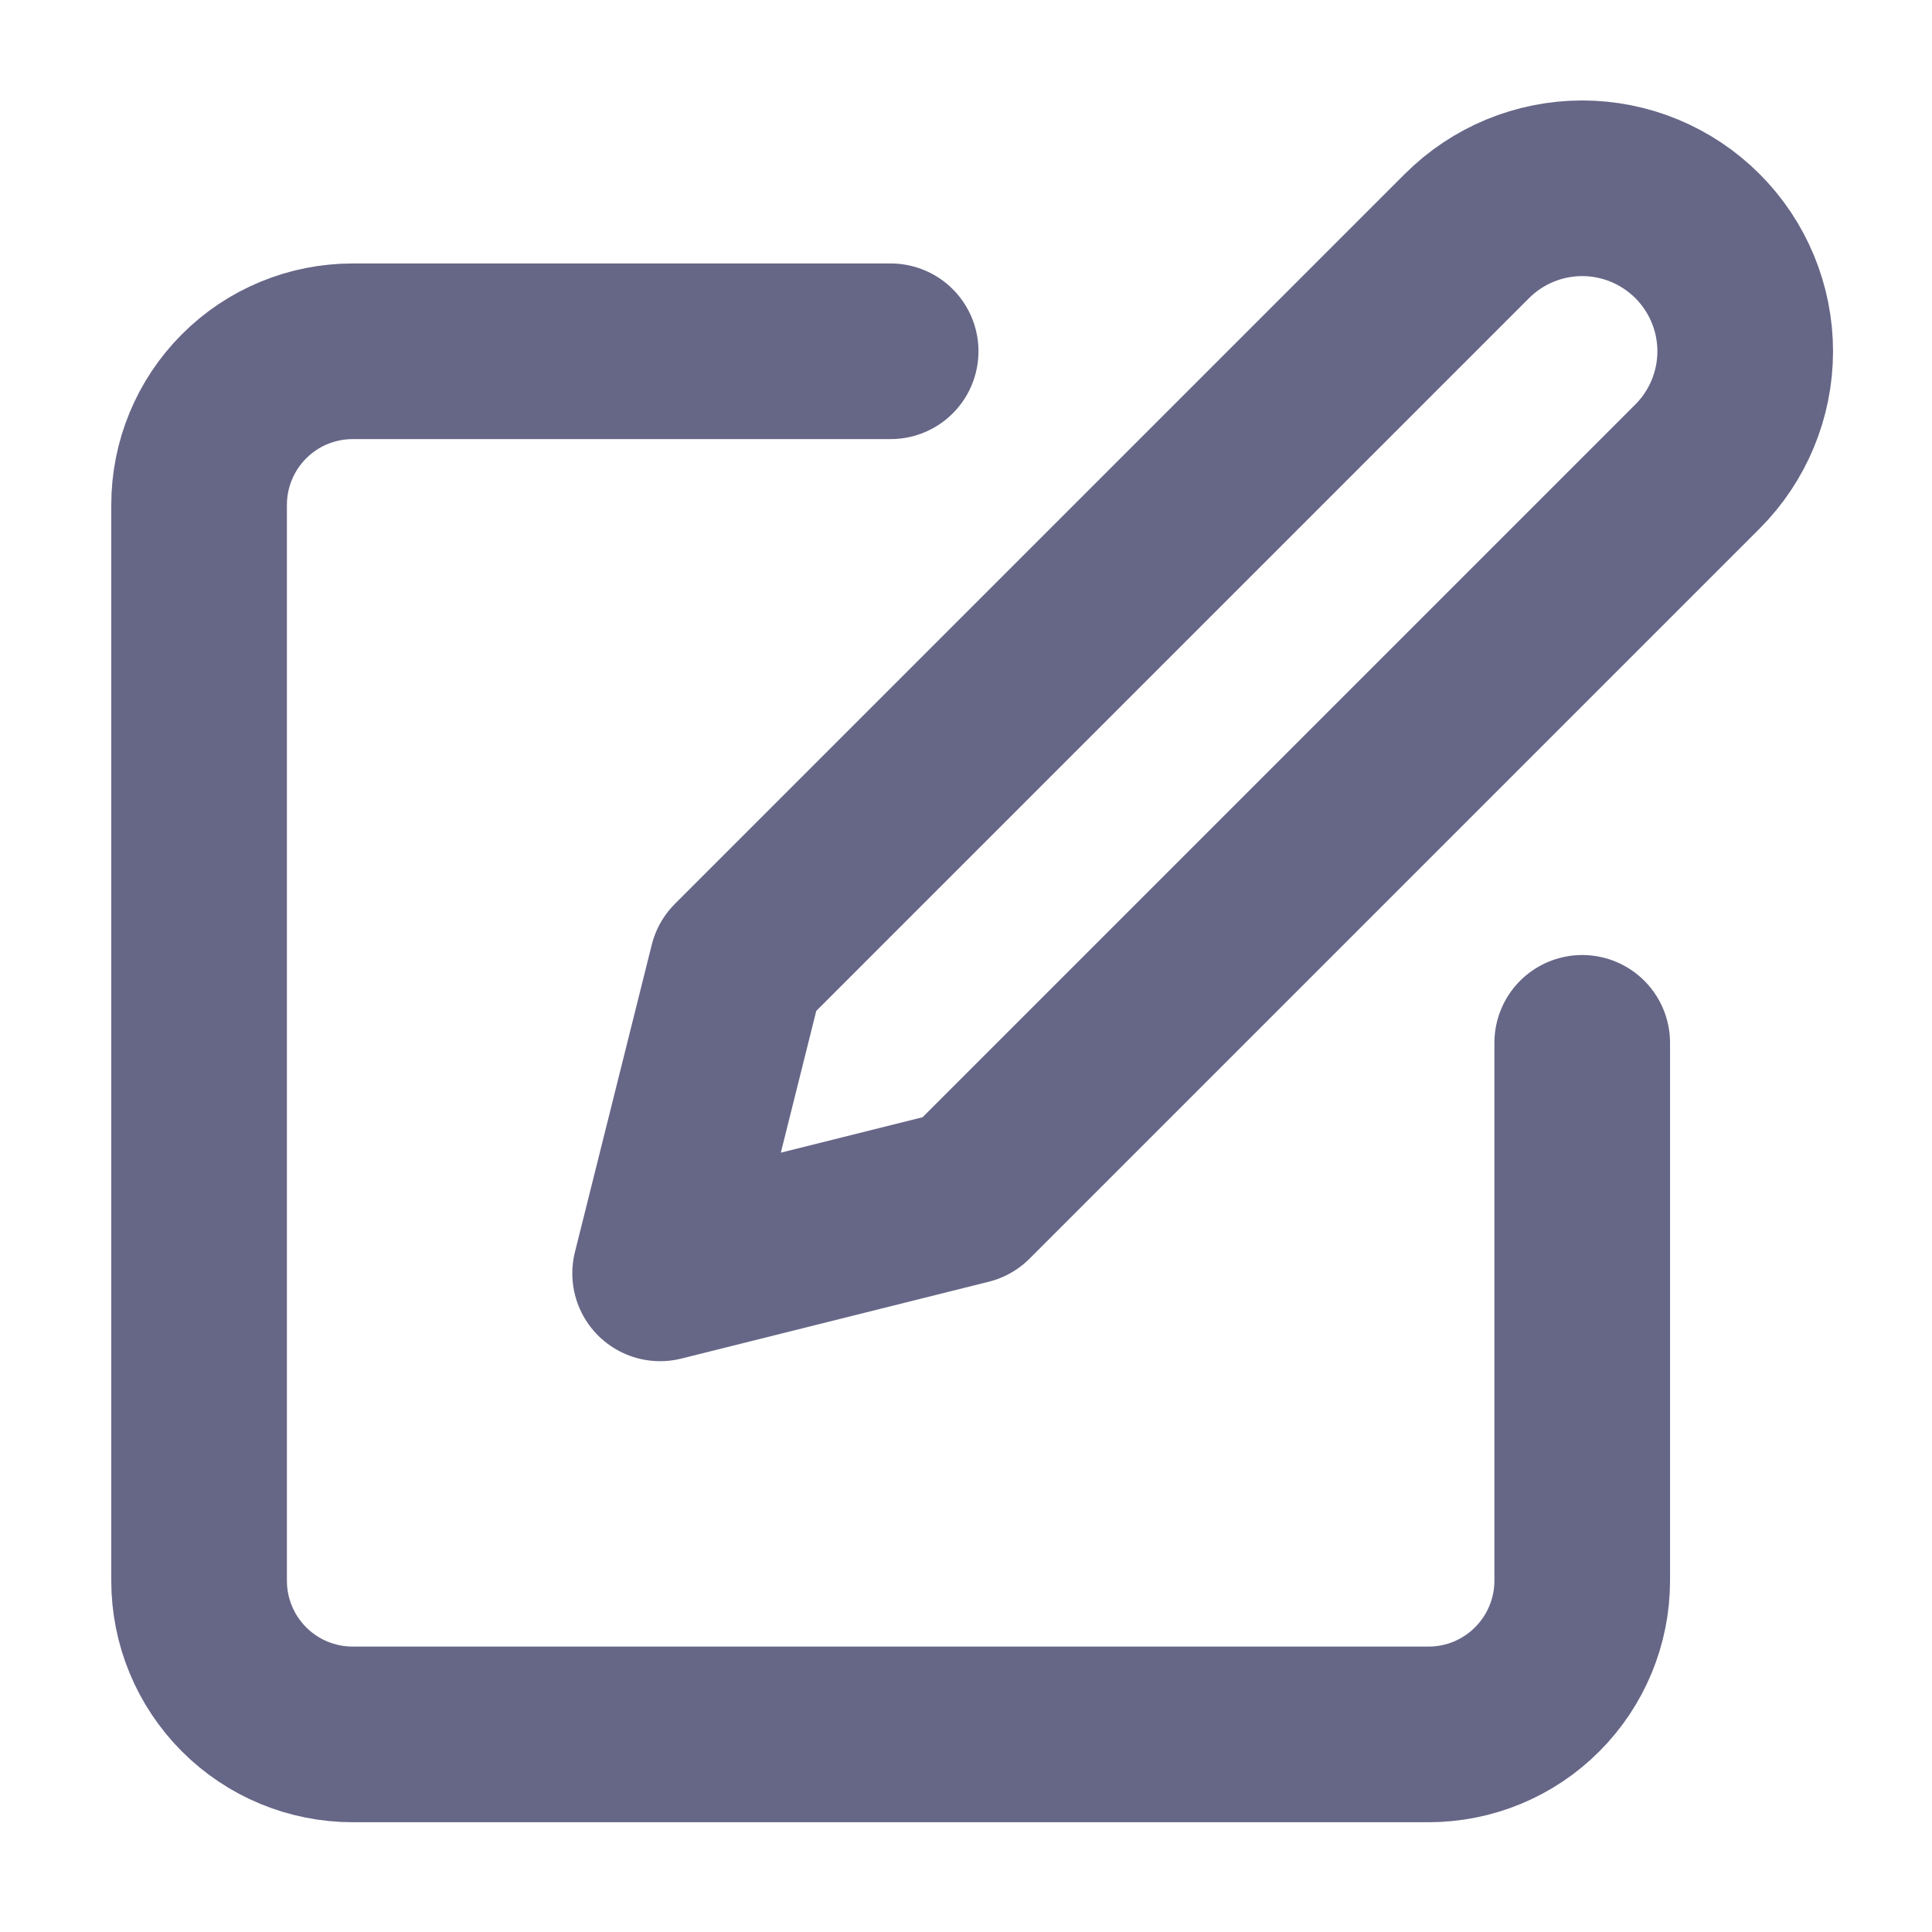
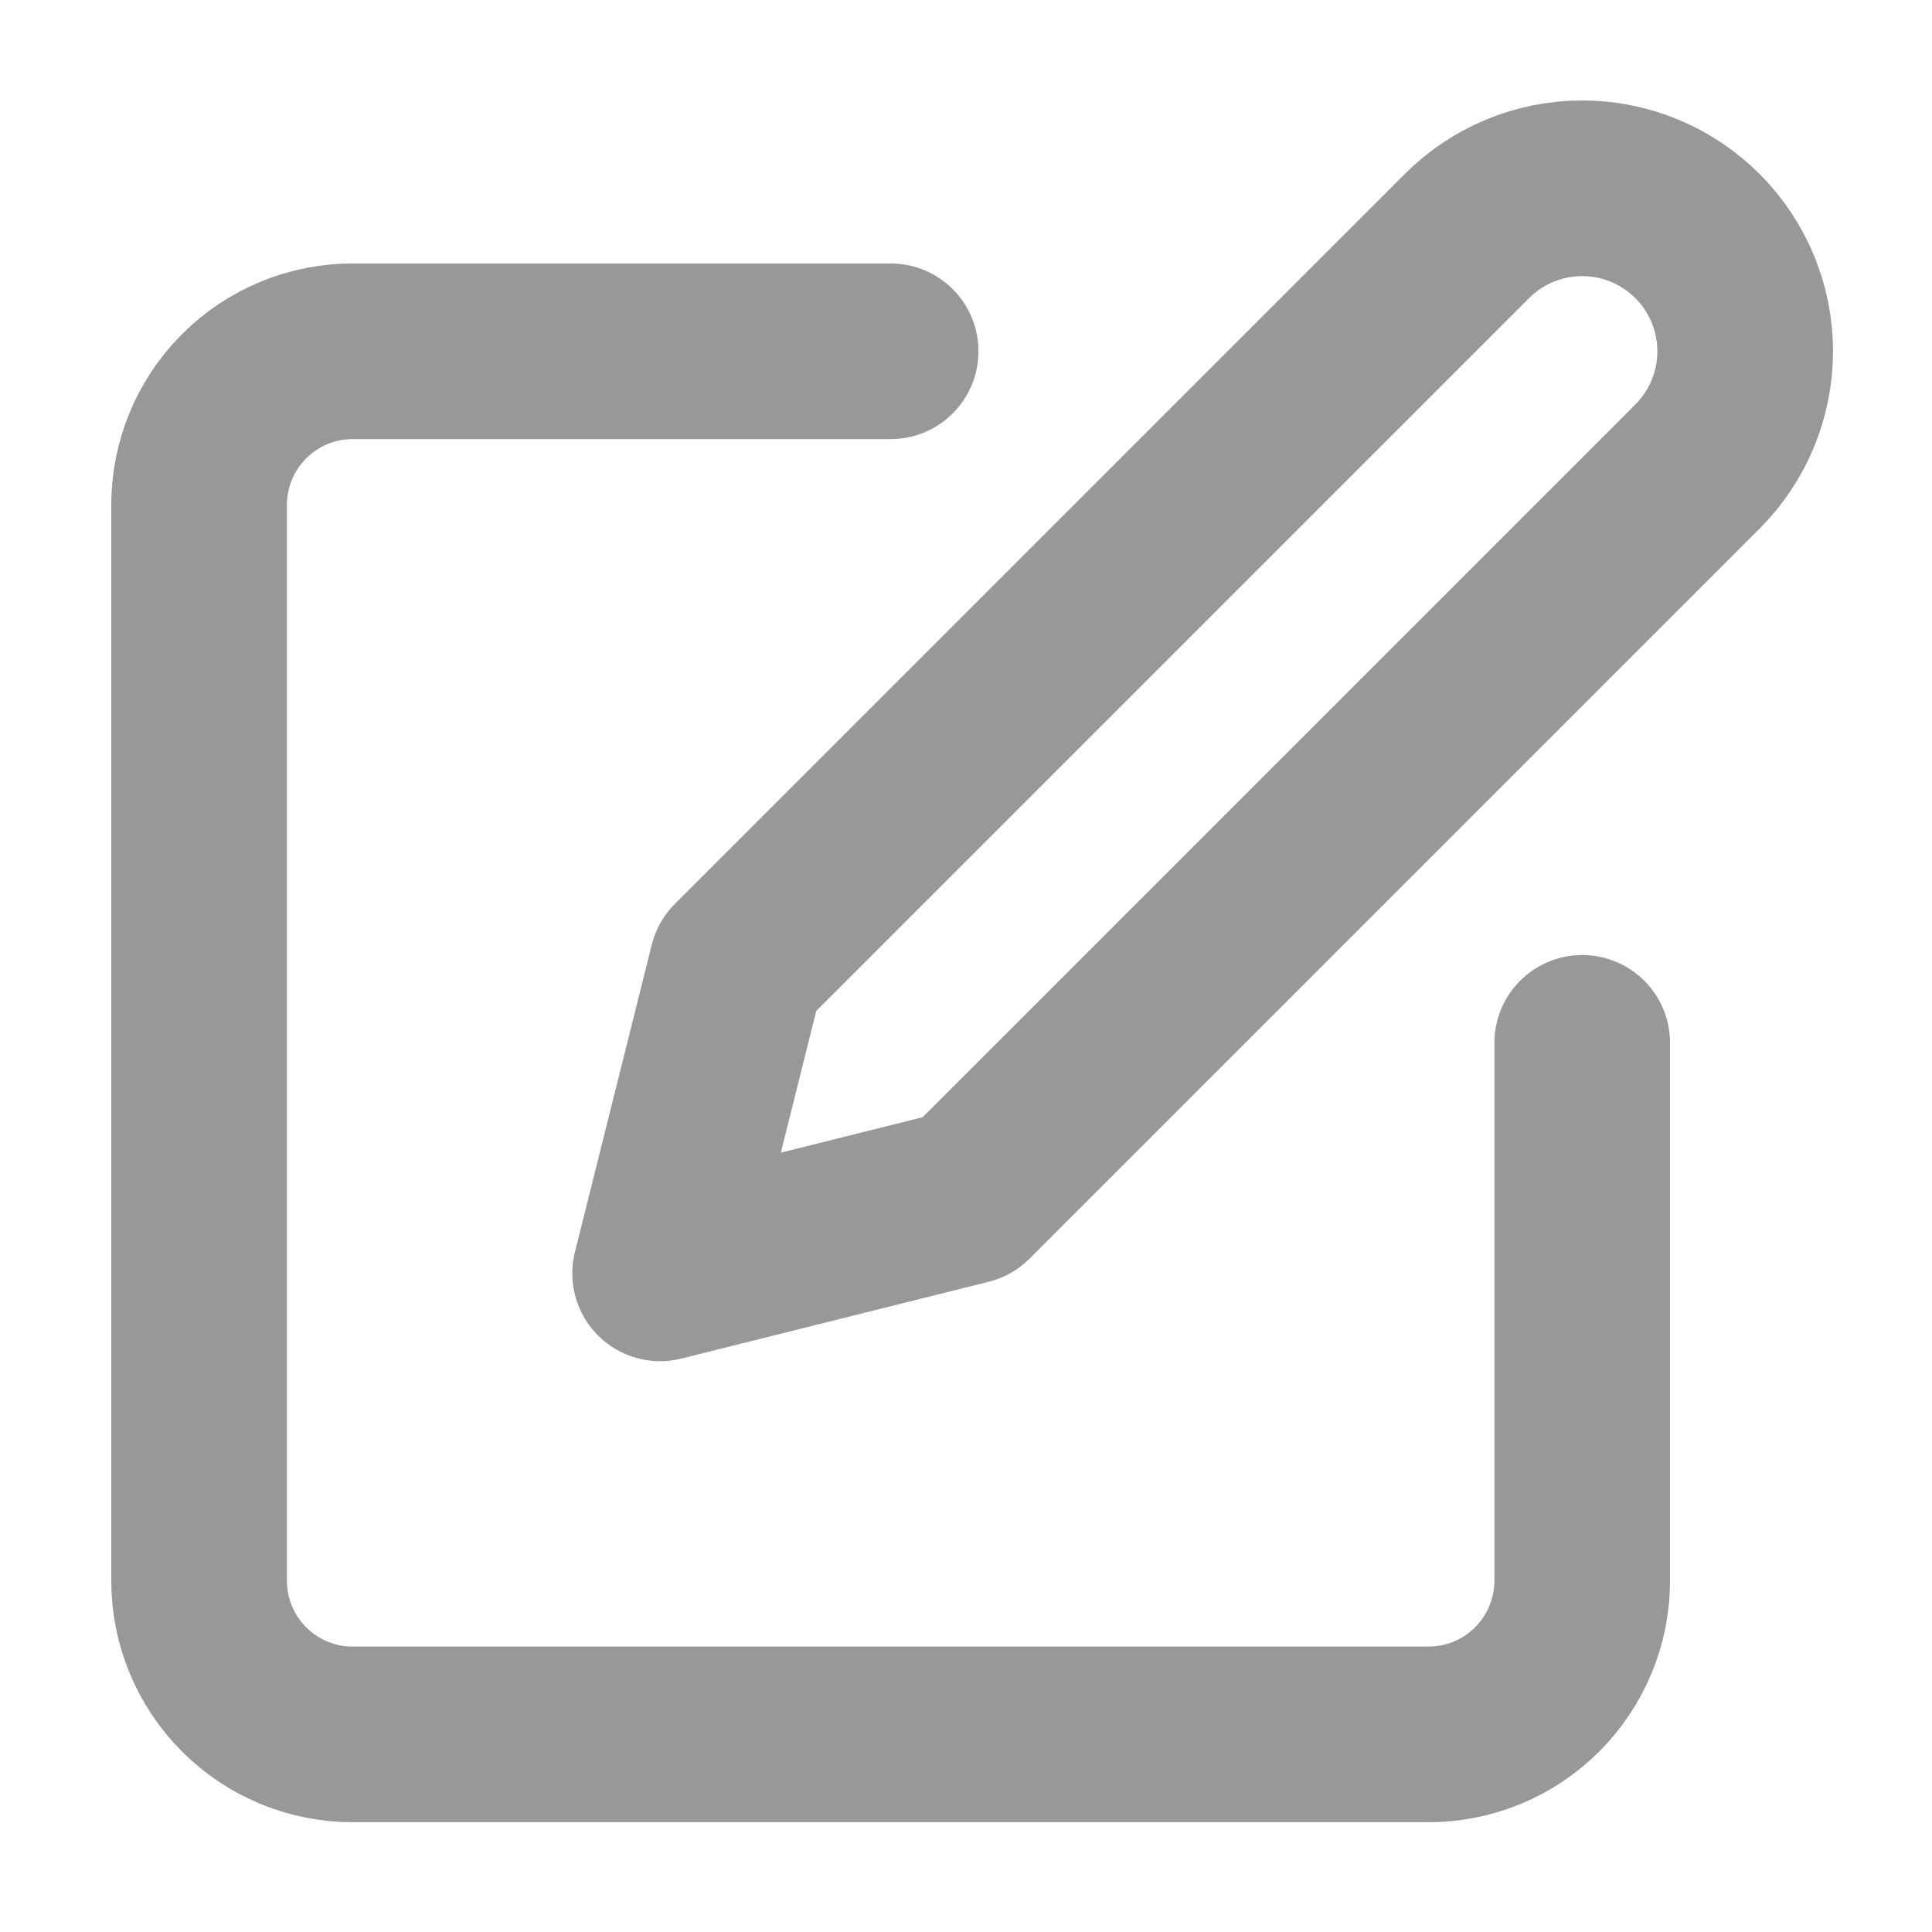
<svg xmlns="http://www.w3.org/2000/svg" width="22" height="22" viewBox="0 0 22 22" fill="none">
-   <path d="M10.142 4H4.017C3.552 4 3.107 4.184 2.779 4.513C2.451 4.841 2.267 5.286 2.267 5.75V18C2.267 18.464 2.451 18.909 2.779 19.237C3.107 19.566 3.552 19.75 4.017 19.75H16.267C16.731 19.75 17.176 19.566 17.504 19.237C17.832 18.909 18.017 18.464 18.017 18V11.875" stroke="#666687" stroke-width="2" stroke-linecap="round" stroke-linejoin="round" />
-   <path d="M16.704 2.688C17.052 2.34 17.524 2.144 18.017 2.144C18.509 2.144 18.981 2.34 19.329 2.688C19.677 3.036 19.873 3.508 19.873 4C19.873 4.492 19.677 4.965 19.329 5.313L11.017 13.625L7.517 14.5L8.392 11L16.704 2.688Z" stroke="#666687" stroke-width="2" stroke-linecap="round" stroke-linejoin="round" />
+   <path d="M10.142 4H4.017C3.552 4 3.107 4.184 2.779 4.513C2.451 4.841 2.267 5.286 2.267 5.75V18C2.267 18.464 2.451 18.909 2.779 19.237C3.107 19.566 3.552 19.75 4.017 19.75H16.267C16.731 19.75 17.176 19.566 17.504 19.237C17.832 18.909 18.017 18.464 18.017 18V11.875" stroke="#989898" stroke-width="2" stroke-linecap="round" stroke-linejoin="round" />
+   <path d="M16.704 2.688C17.052 2.34 17.524 2.144 18.017 2.144C18.509 2.144 18.981 2.34 19.329 2.688C19.677 3.036 19.873 3.508 19.873 4C19.873 4.492 19.677 4.965 19.329 5.313L11.017 13.625L7.517 14.5L8.392 11L16.704 2.688Z" stroke="#989898" stroke-width="2" stroke-linecap="round" stroke-linejoin="round" />
</svg>
